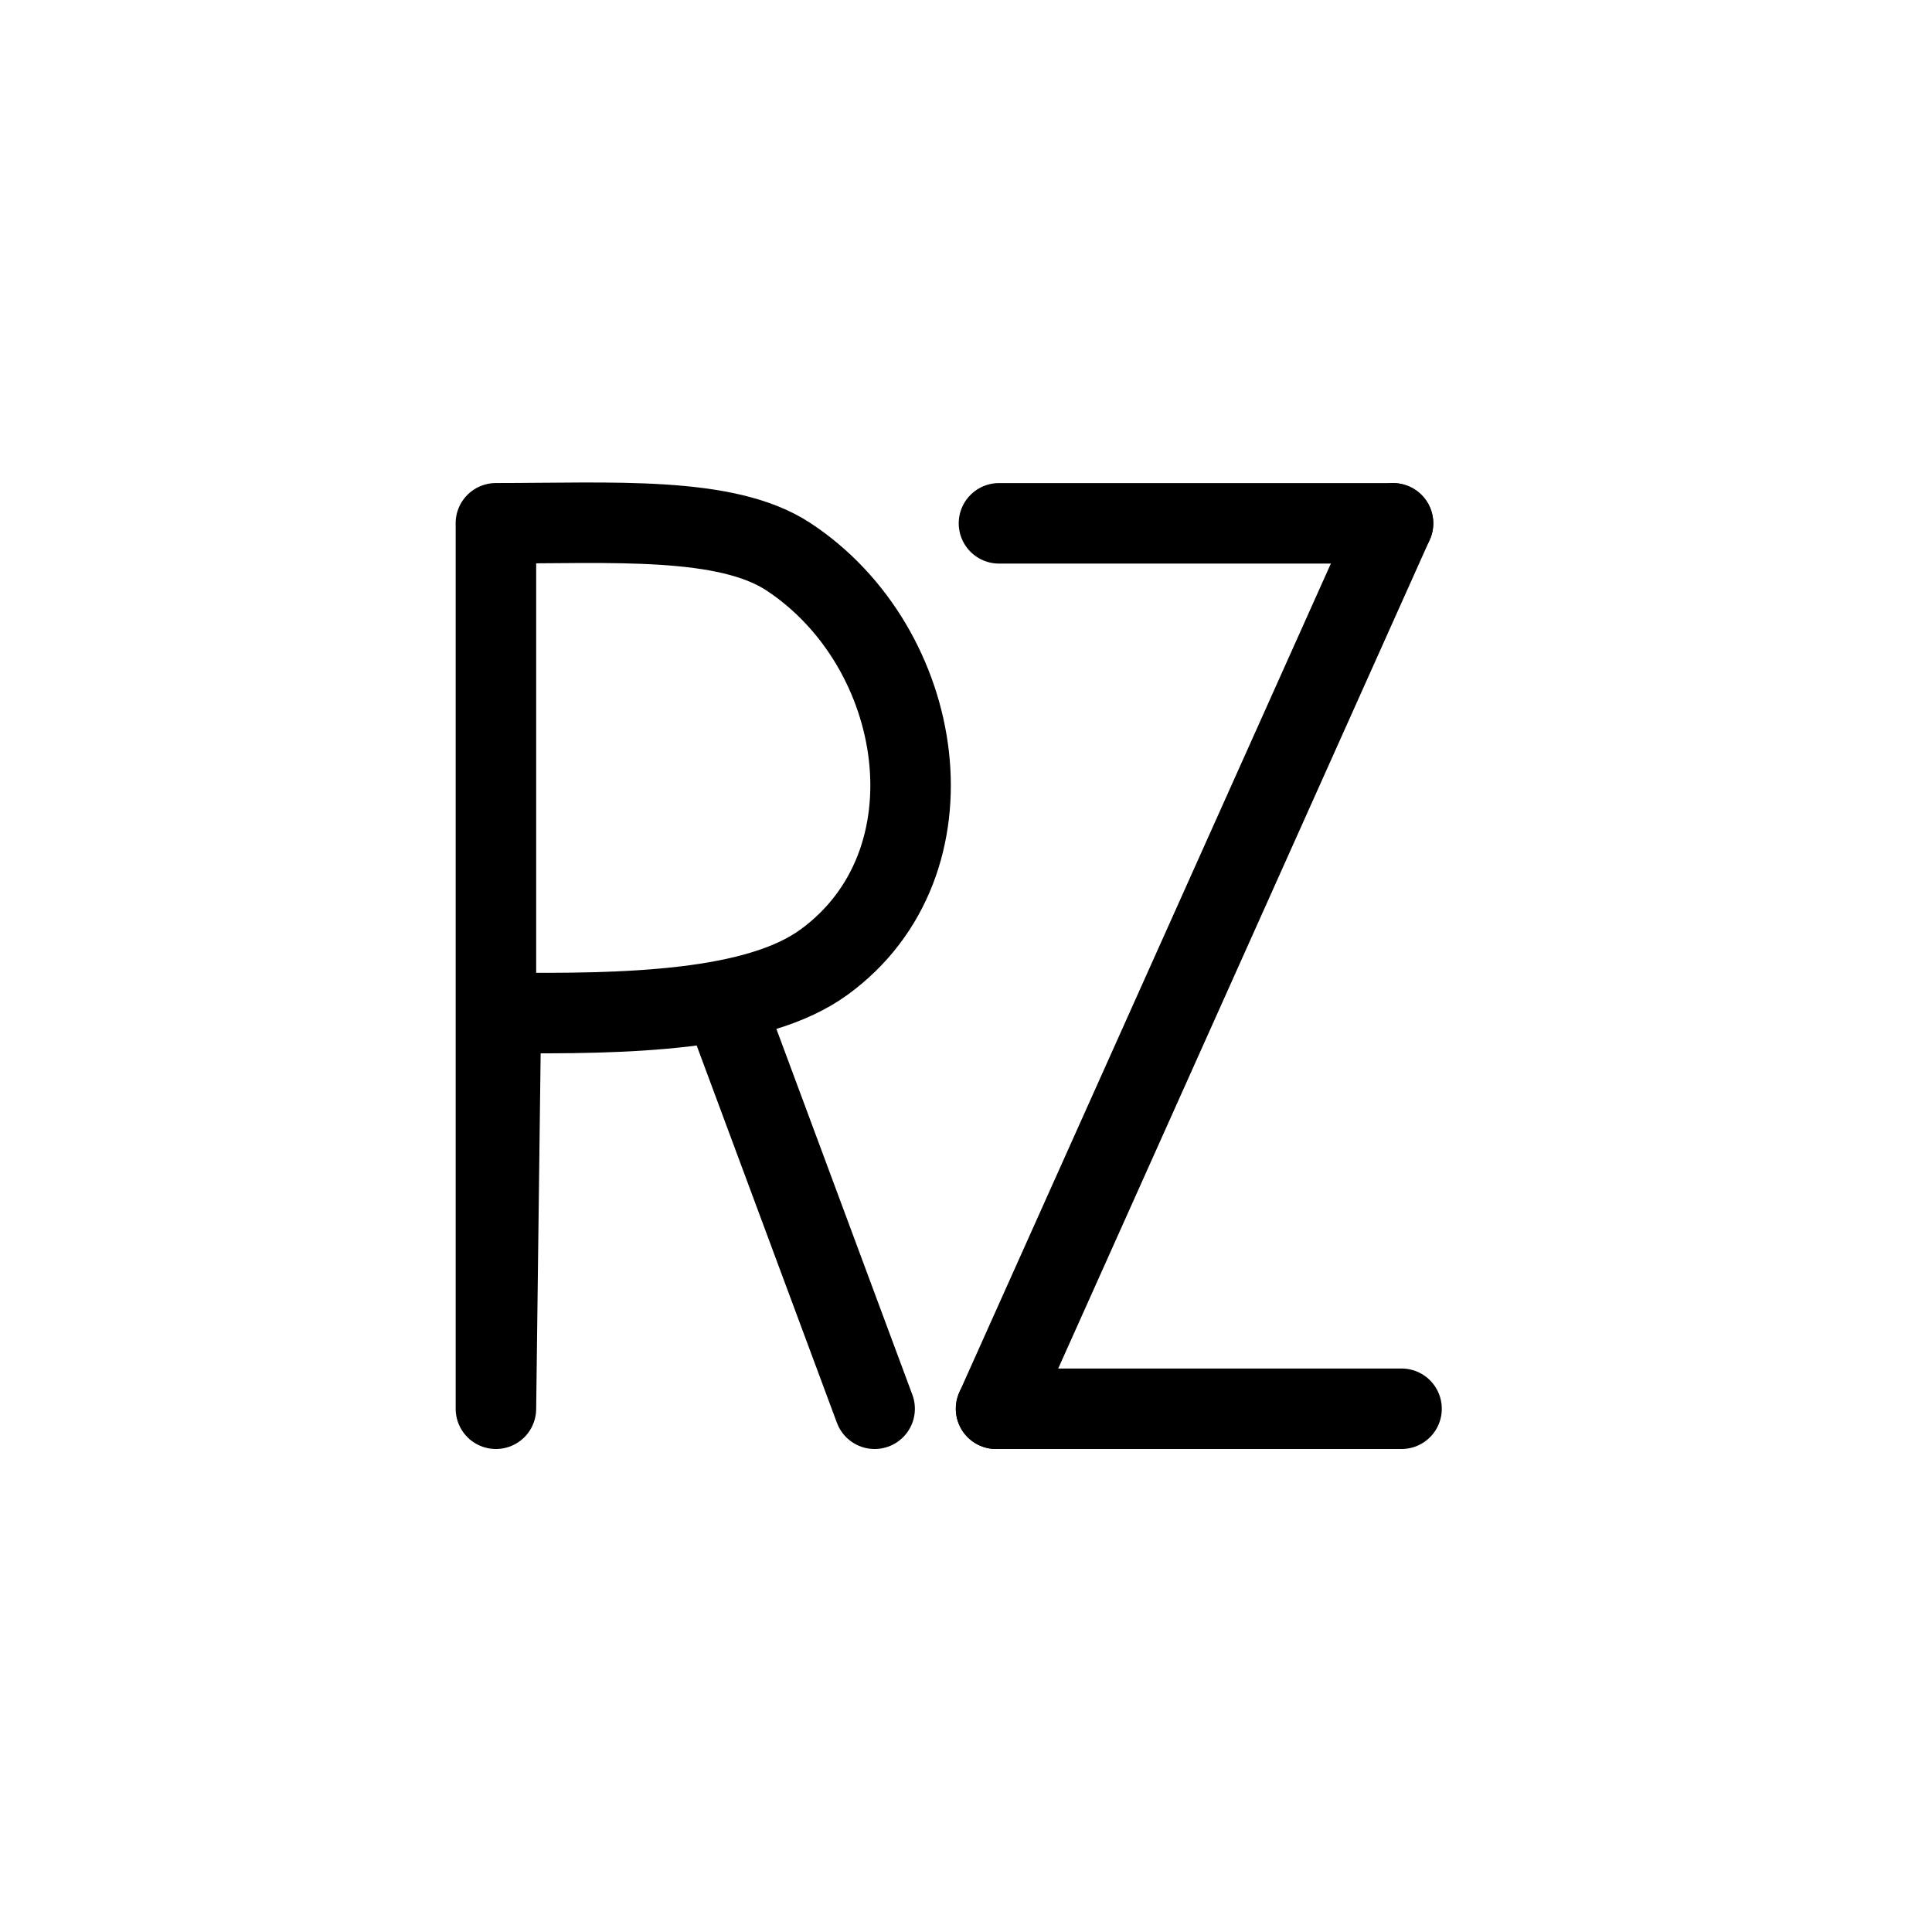
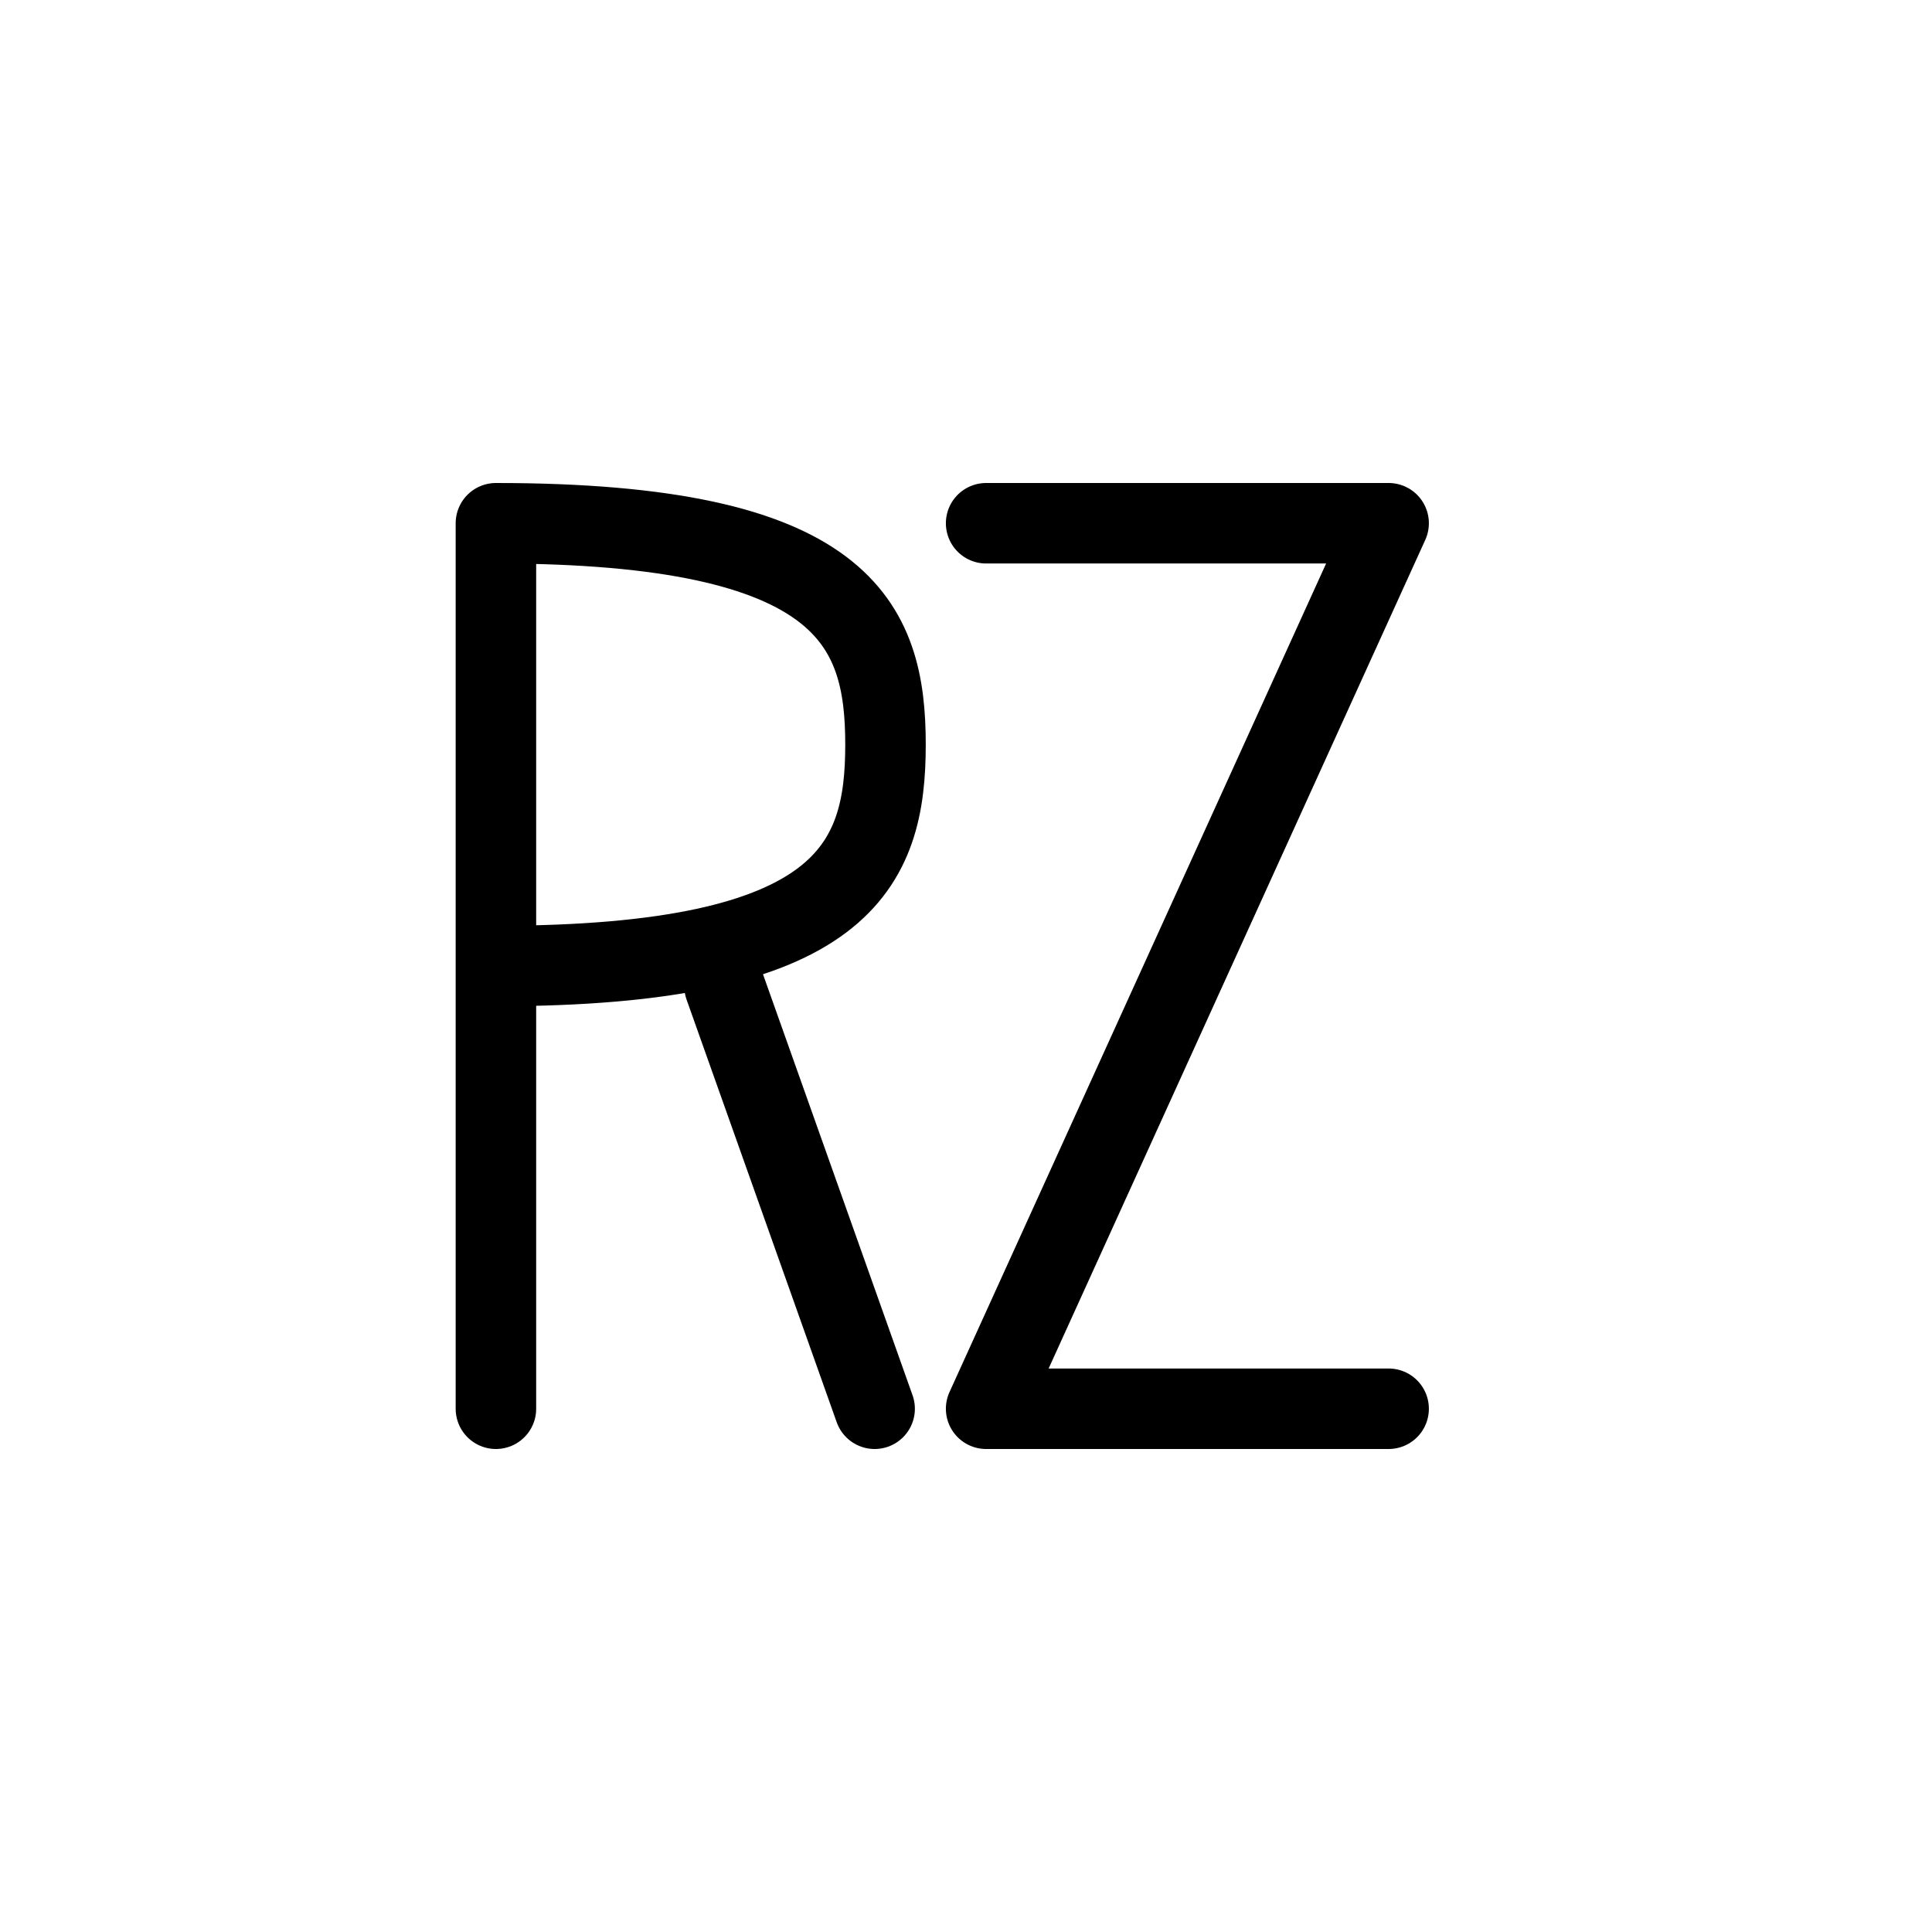
- <svg xmlns="http://www.w3.org/2000/svg" width="48" height="48" viewBox="0 0 48 48" stroke="currentColor" version="1.1" id="svg8">
-   <defs id="defs2" />
-   <g id="layer1">
-     <path id="path833" style="fill:none;stroke-width:2;stroke-linecap:round;stroke-linejoin:round;stroke-miterlimit:4;stroke-dasharray:none;stroke-opacity:1" d="M 12.321,13.002 V 35 l 0.124,-9.837 c 3.148,0.038 6.354,-0.042 8.024,-1.256 3.393,-2.465 2.536,-7.83 -0.883,-10.076 -1.55,-1.019 -4.377,-0.83 -7.266,-0.83 z M 18.236,25.6 21.73,35 Z" />
-     <path style="fill:none;stroke-width:2;stroke-linecap:round;stroke-linejoin:round;stroke-miterlimit:4;stroke-dasharray:none;stroke-opacity:1" d="M 34.609,13.002 24.747,35" id="path837" />
-     <path style="fill:none;stroke-width:2;stroke-linecap:round;stroke-linejoin:round;stroke-miterlimit:4;stroke-dasharray:none;stroke-opacity:1" d="m 24.819,13.002 h 9.791" id="path839-0" />
-     <path style="fill:none;stroke-width:2;stroke-linecap:round;stroke-linejoin:round;stroke-miterlimit:4;stroke-dasharray:none;stroke-opacity:1" d="M 24.747,35 H 34.821" id="path839-0-8" />
-   </g>
+ <svg xmlns="http://www.w3.org/2000/svg" width="48" height="48" viewBox="0 0 48 48" fill="none">
+   <path d="M12.321 35V24M18 24.5L21.73 35M12.321 24V13C21 13 22 15.5 22 18.5C22 21.5 21 24 12.321 24Z" stroke="currentColor" stroke-width="2" stroke-linecap="round" stroke-linejoin="round" />
+   <path d="M24.5 13H34.5L24.5 35H34.5" stroke="currentColor" stroke-width="2" stroke-linecap="round" stroke-linejoin="round" />
</svg>
